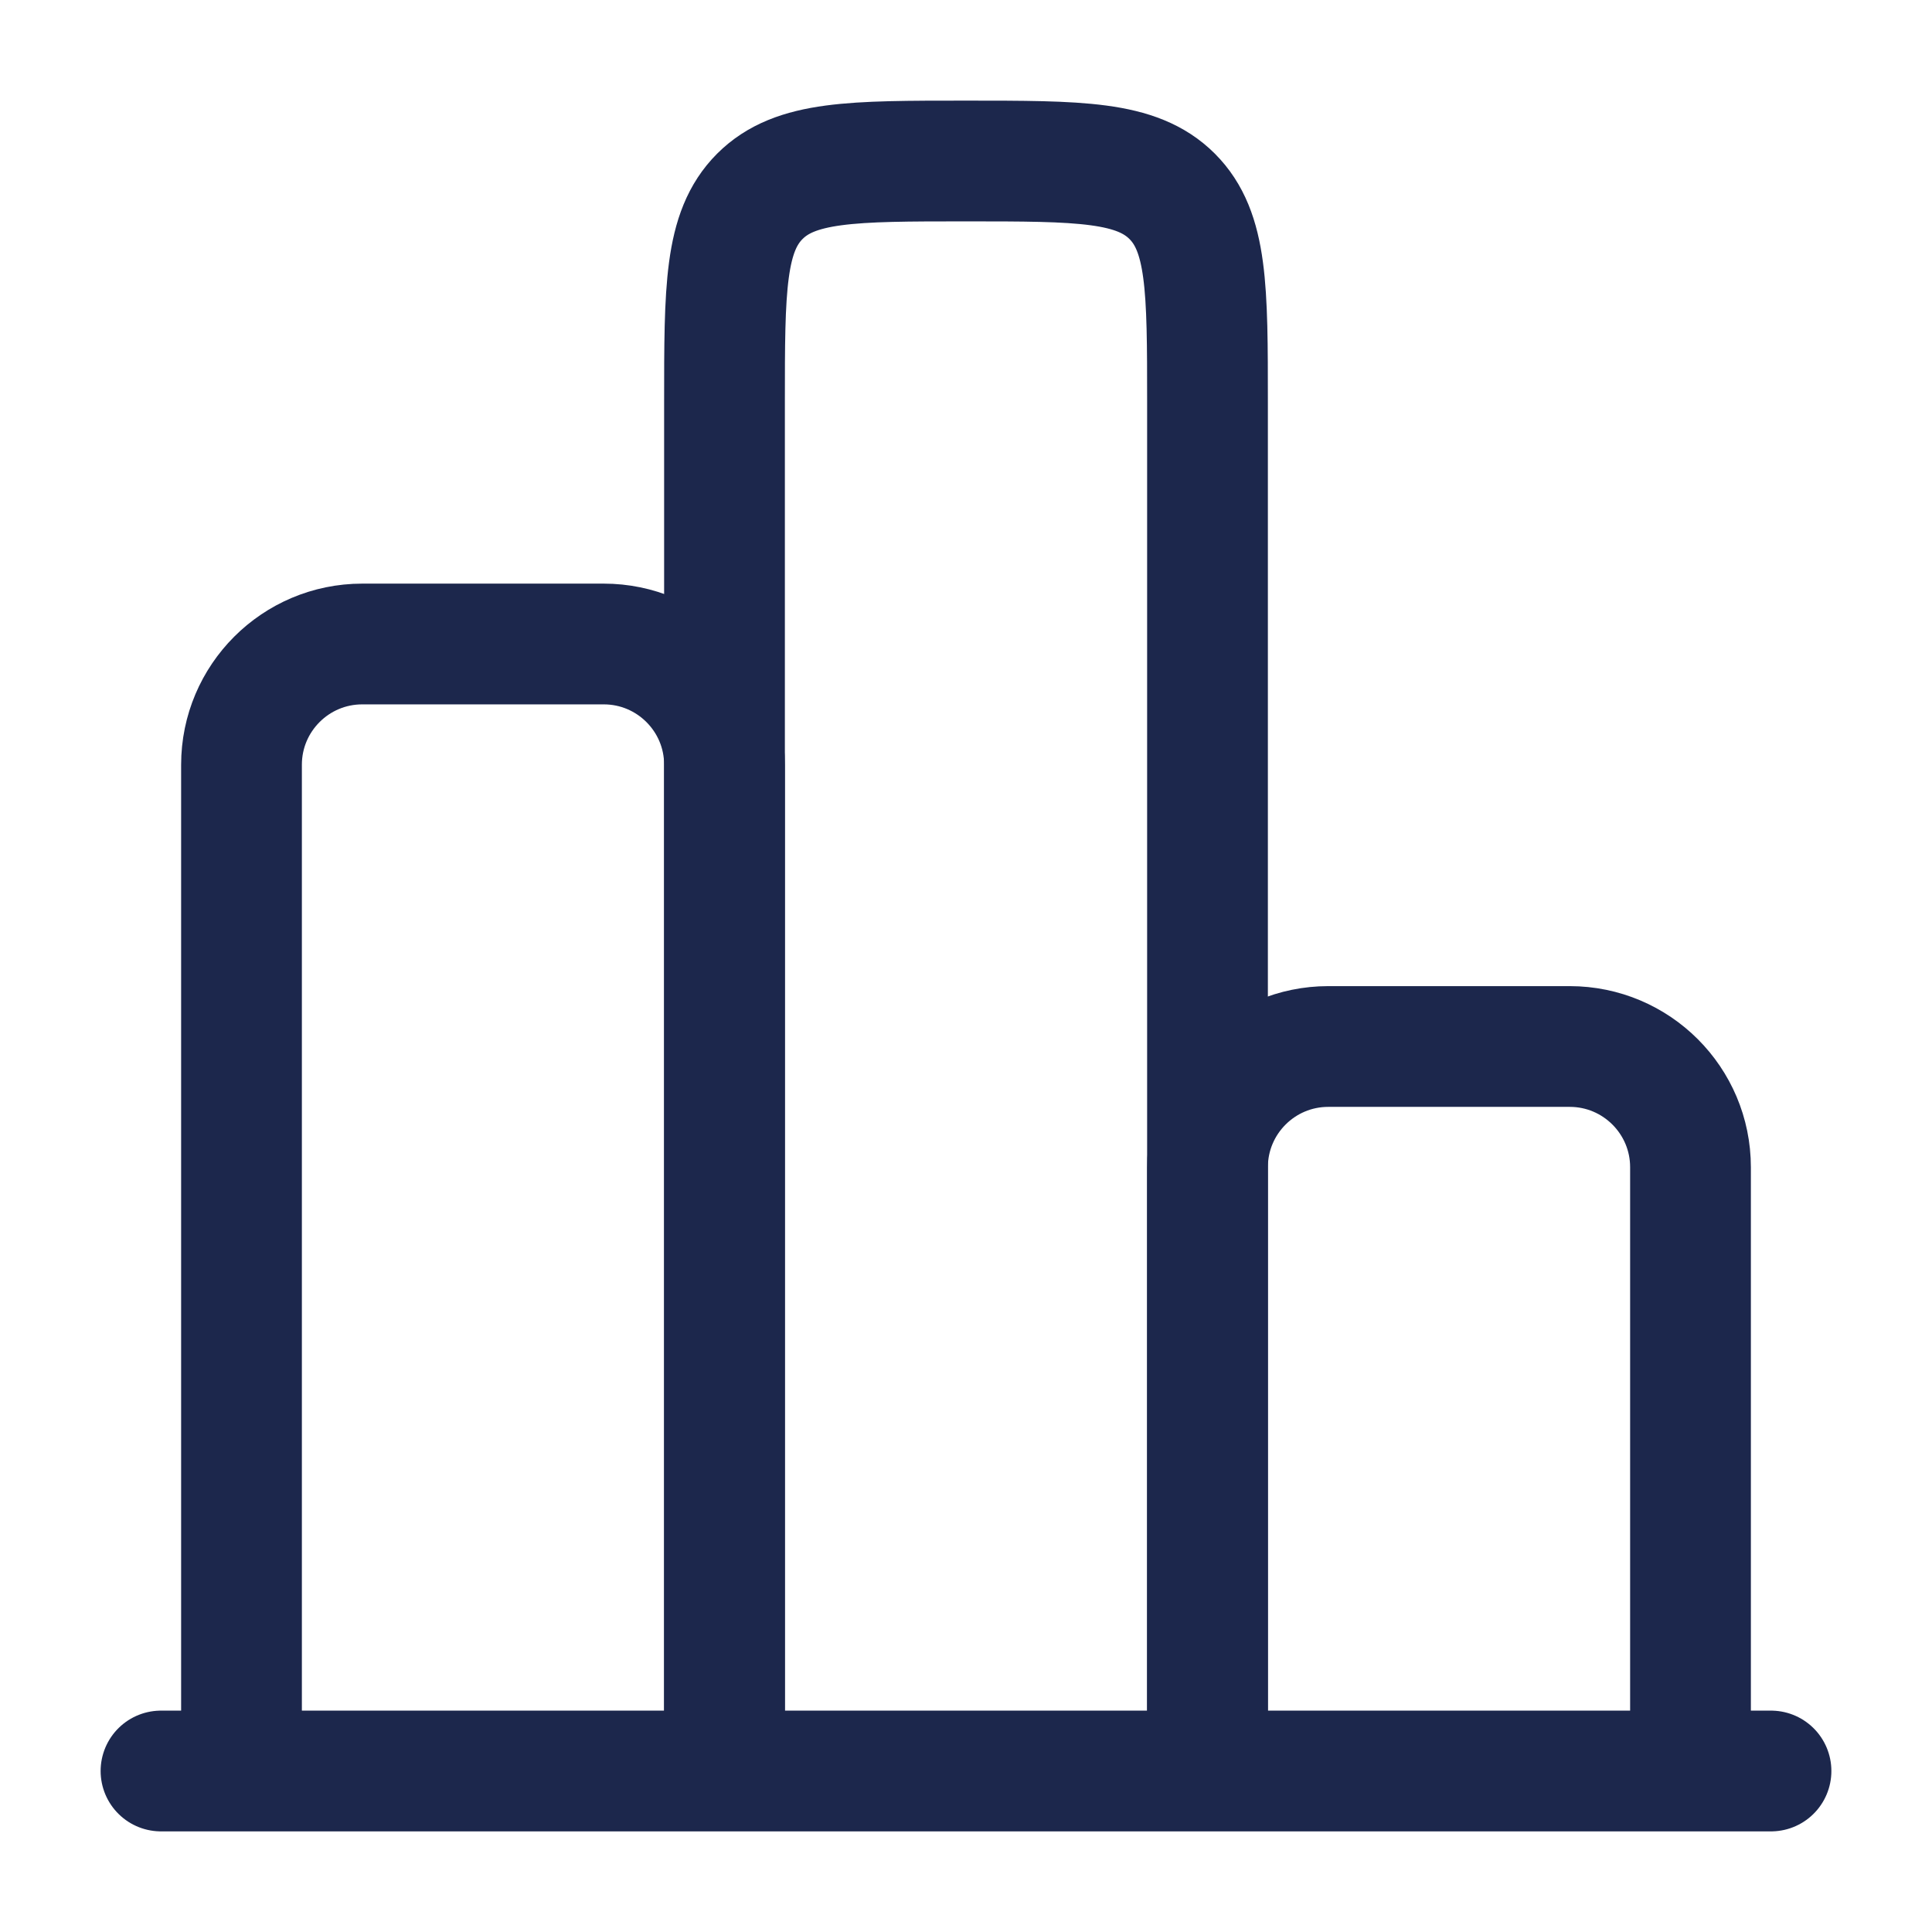
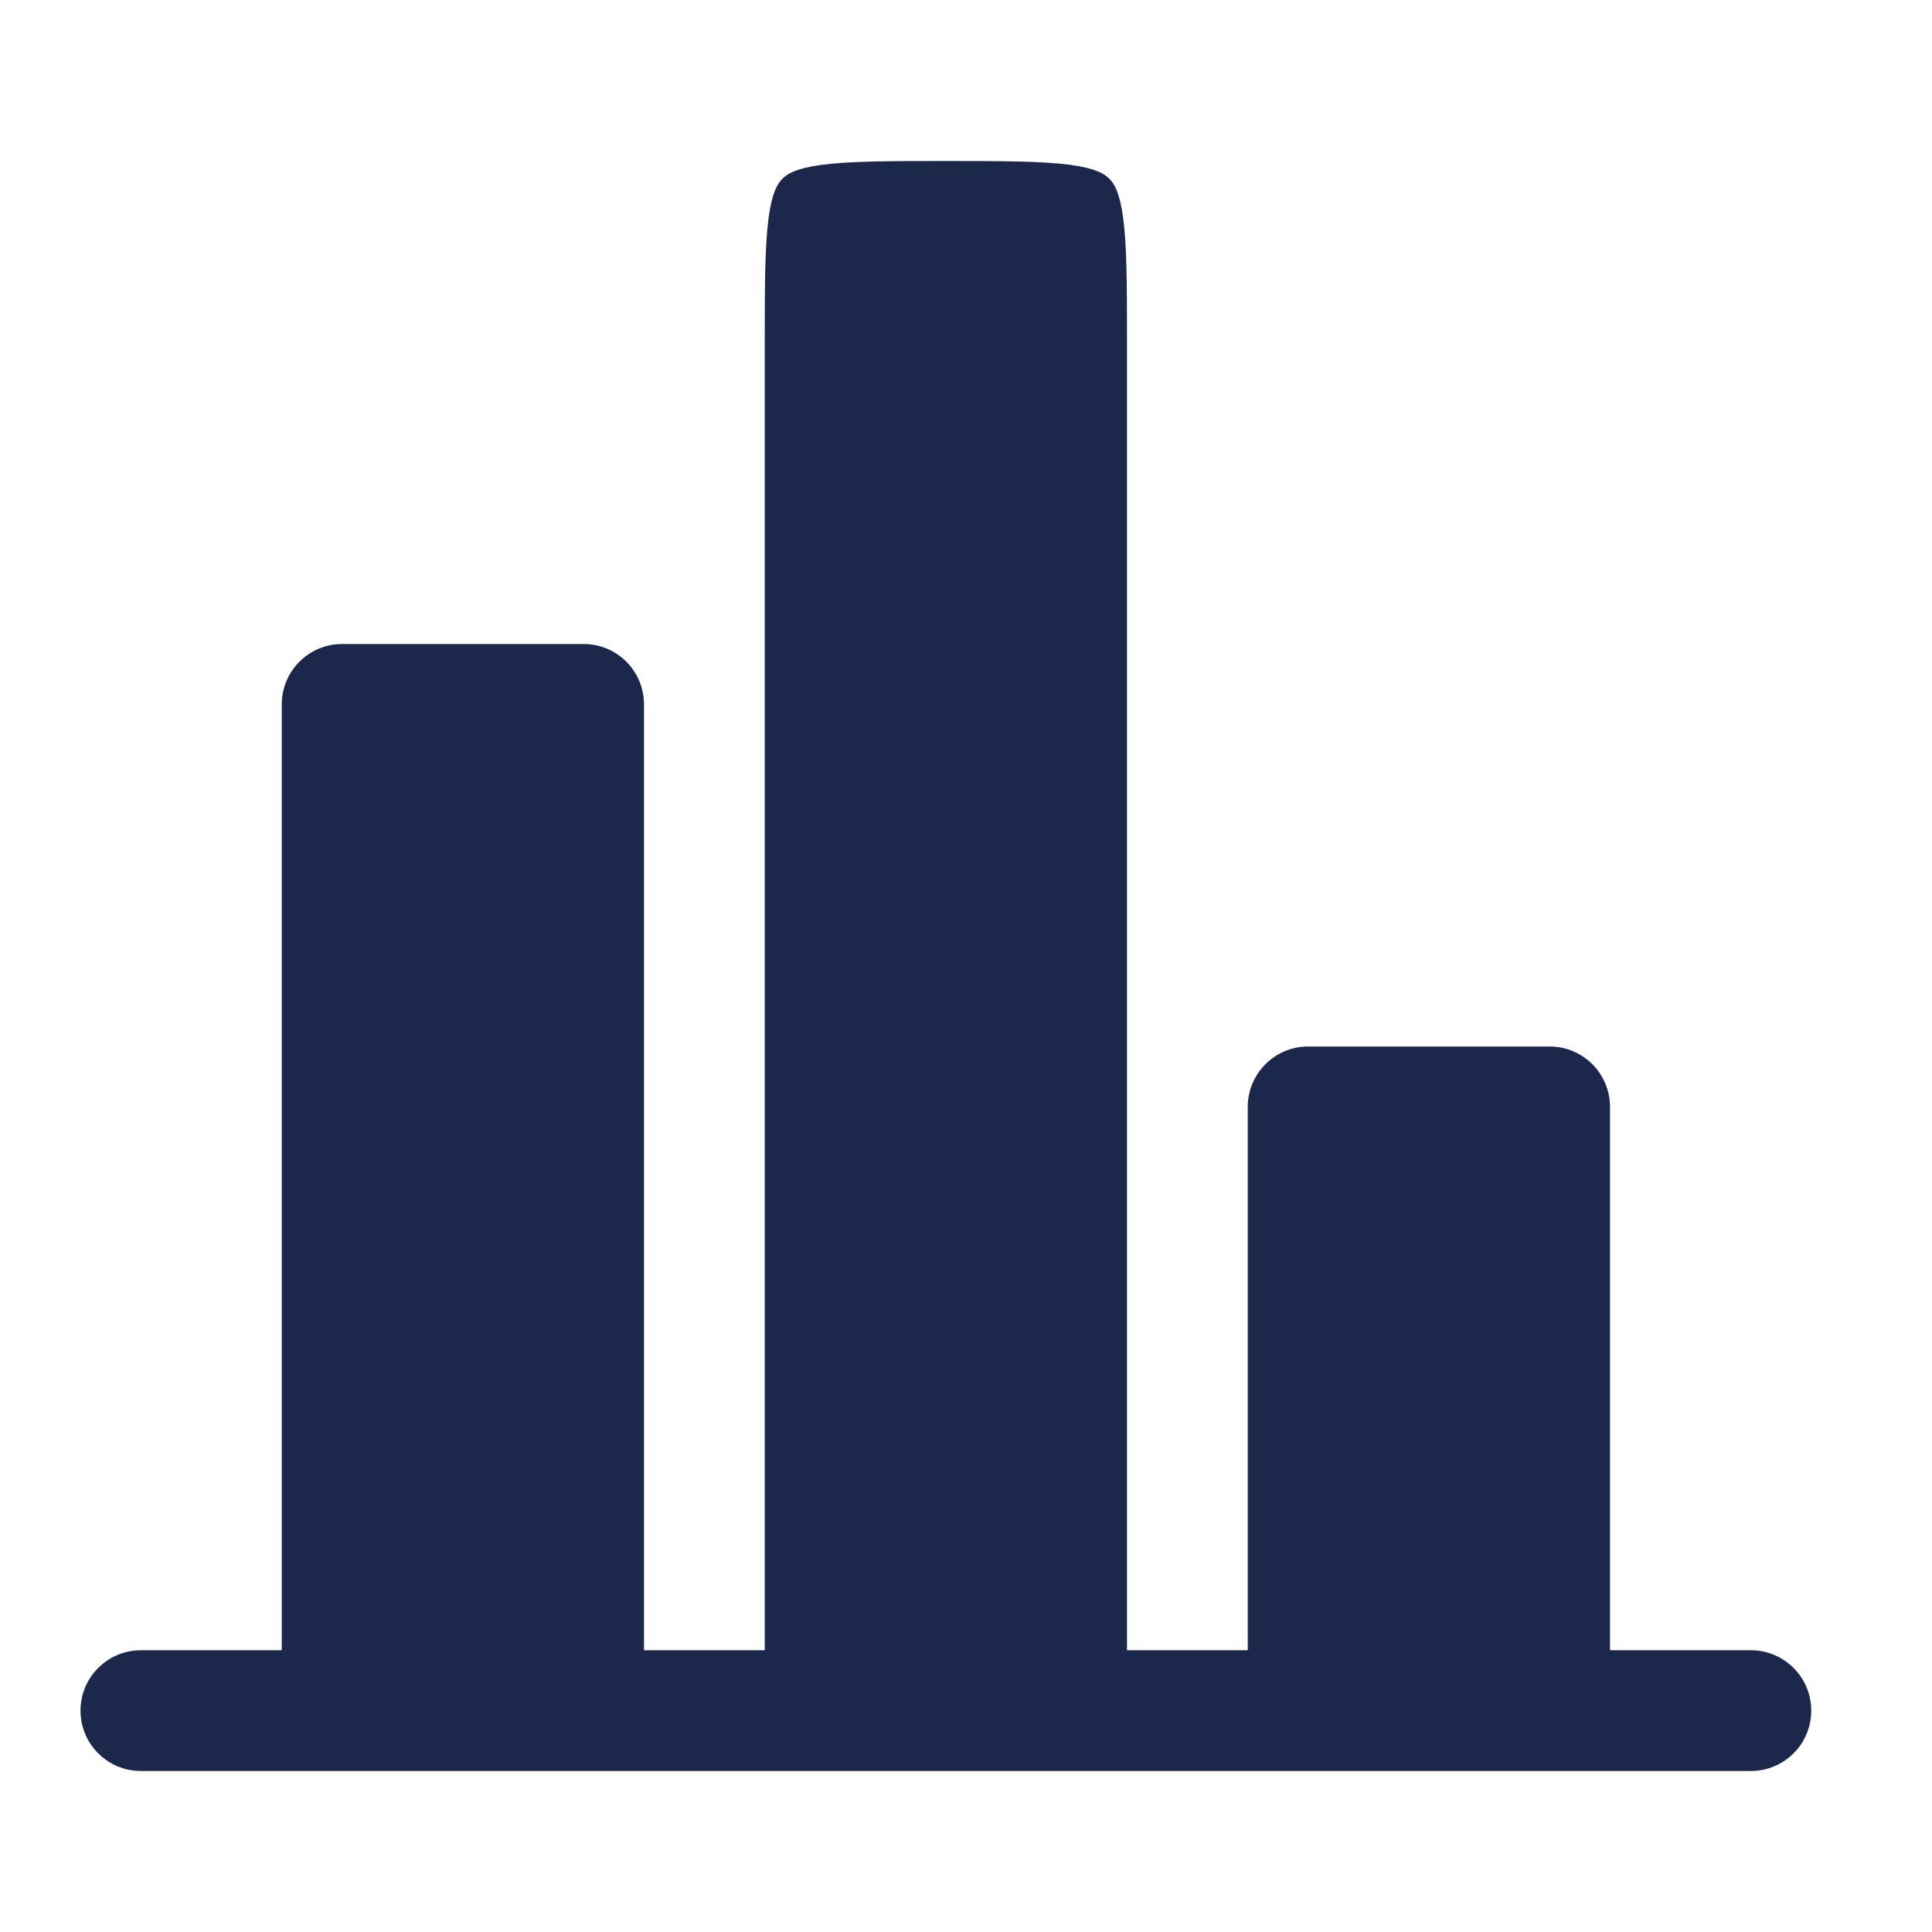
<svg xmlns="http://www.w3.org/2000/svg" width="800px" height="800px" viewBox="0 0 24 24" fill="none">
-   <path d="M22 22H2" stroke="#1C274C" stroke-width="1.5" stroke-linecap="round" />
-   <path d="M21 22V14.5C21 13.672 20.328 13 19.5 13H16.5C15.672 13 15 13.672 15 14.5V22" stroke="#1C274C" stroke-width="1.5" />
-   <path d="M15 22V5C15 3.586 15 2.879 14.561 2.439C14.121 2 13.414 2 12 2C10.586 2 9.879 2 9.439 2.439C9 2.879 9 3.586 9 5V22" stroke="#1C274C" stroke-width="1.5" />
-   <path d="M9 22V9.5C9 8.672 8.328 8 7.5 8H4.5C3.672 8 3 8.672 3 9.5V22" stroke="#1C274C" stroke-width="1.5" />
+   <path d="M20 13.75C20 13.336 19.664 13 19.25 13H16.25C15.836 13 15.5 13.336 15.5 13.75V20.5H14V4.25C14 3.522 13.998 3.051 13.952 2.704C13.908 2.379 13.837 2.277 13.78 2.22C13.723 2.163 13.621 2.092 13.296 2.048C12.949 2.002 12.478 2 11.75 2C11.022 2 10.551 2.002 10.204 2.048C9.879 2.092 9.777 2.163 9.72 2.22C9.663 2.277 9.592 2.379 9.548 2.704C9.502 3.051 9.5 3.522 9.5 4.25V20.5H8V8.75C8 8.336 7.664 8 7.25 8H4.25C3.836 8 3.5 8.336 3.5 8.75V20.5H2H1.75C1.336 20.5 1 20.836 1 21.25C1 21.664 1.336 22 1.75 22H21.75C22.164 22 22.5 21.664 22.5 21.25C22.5 20.836 22.164 20.5 21.75 20.5H21.5H20V13.75Z" fill="#1C274C" />
</svg>
